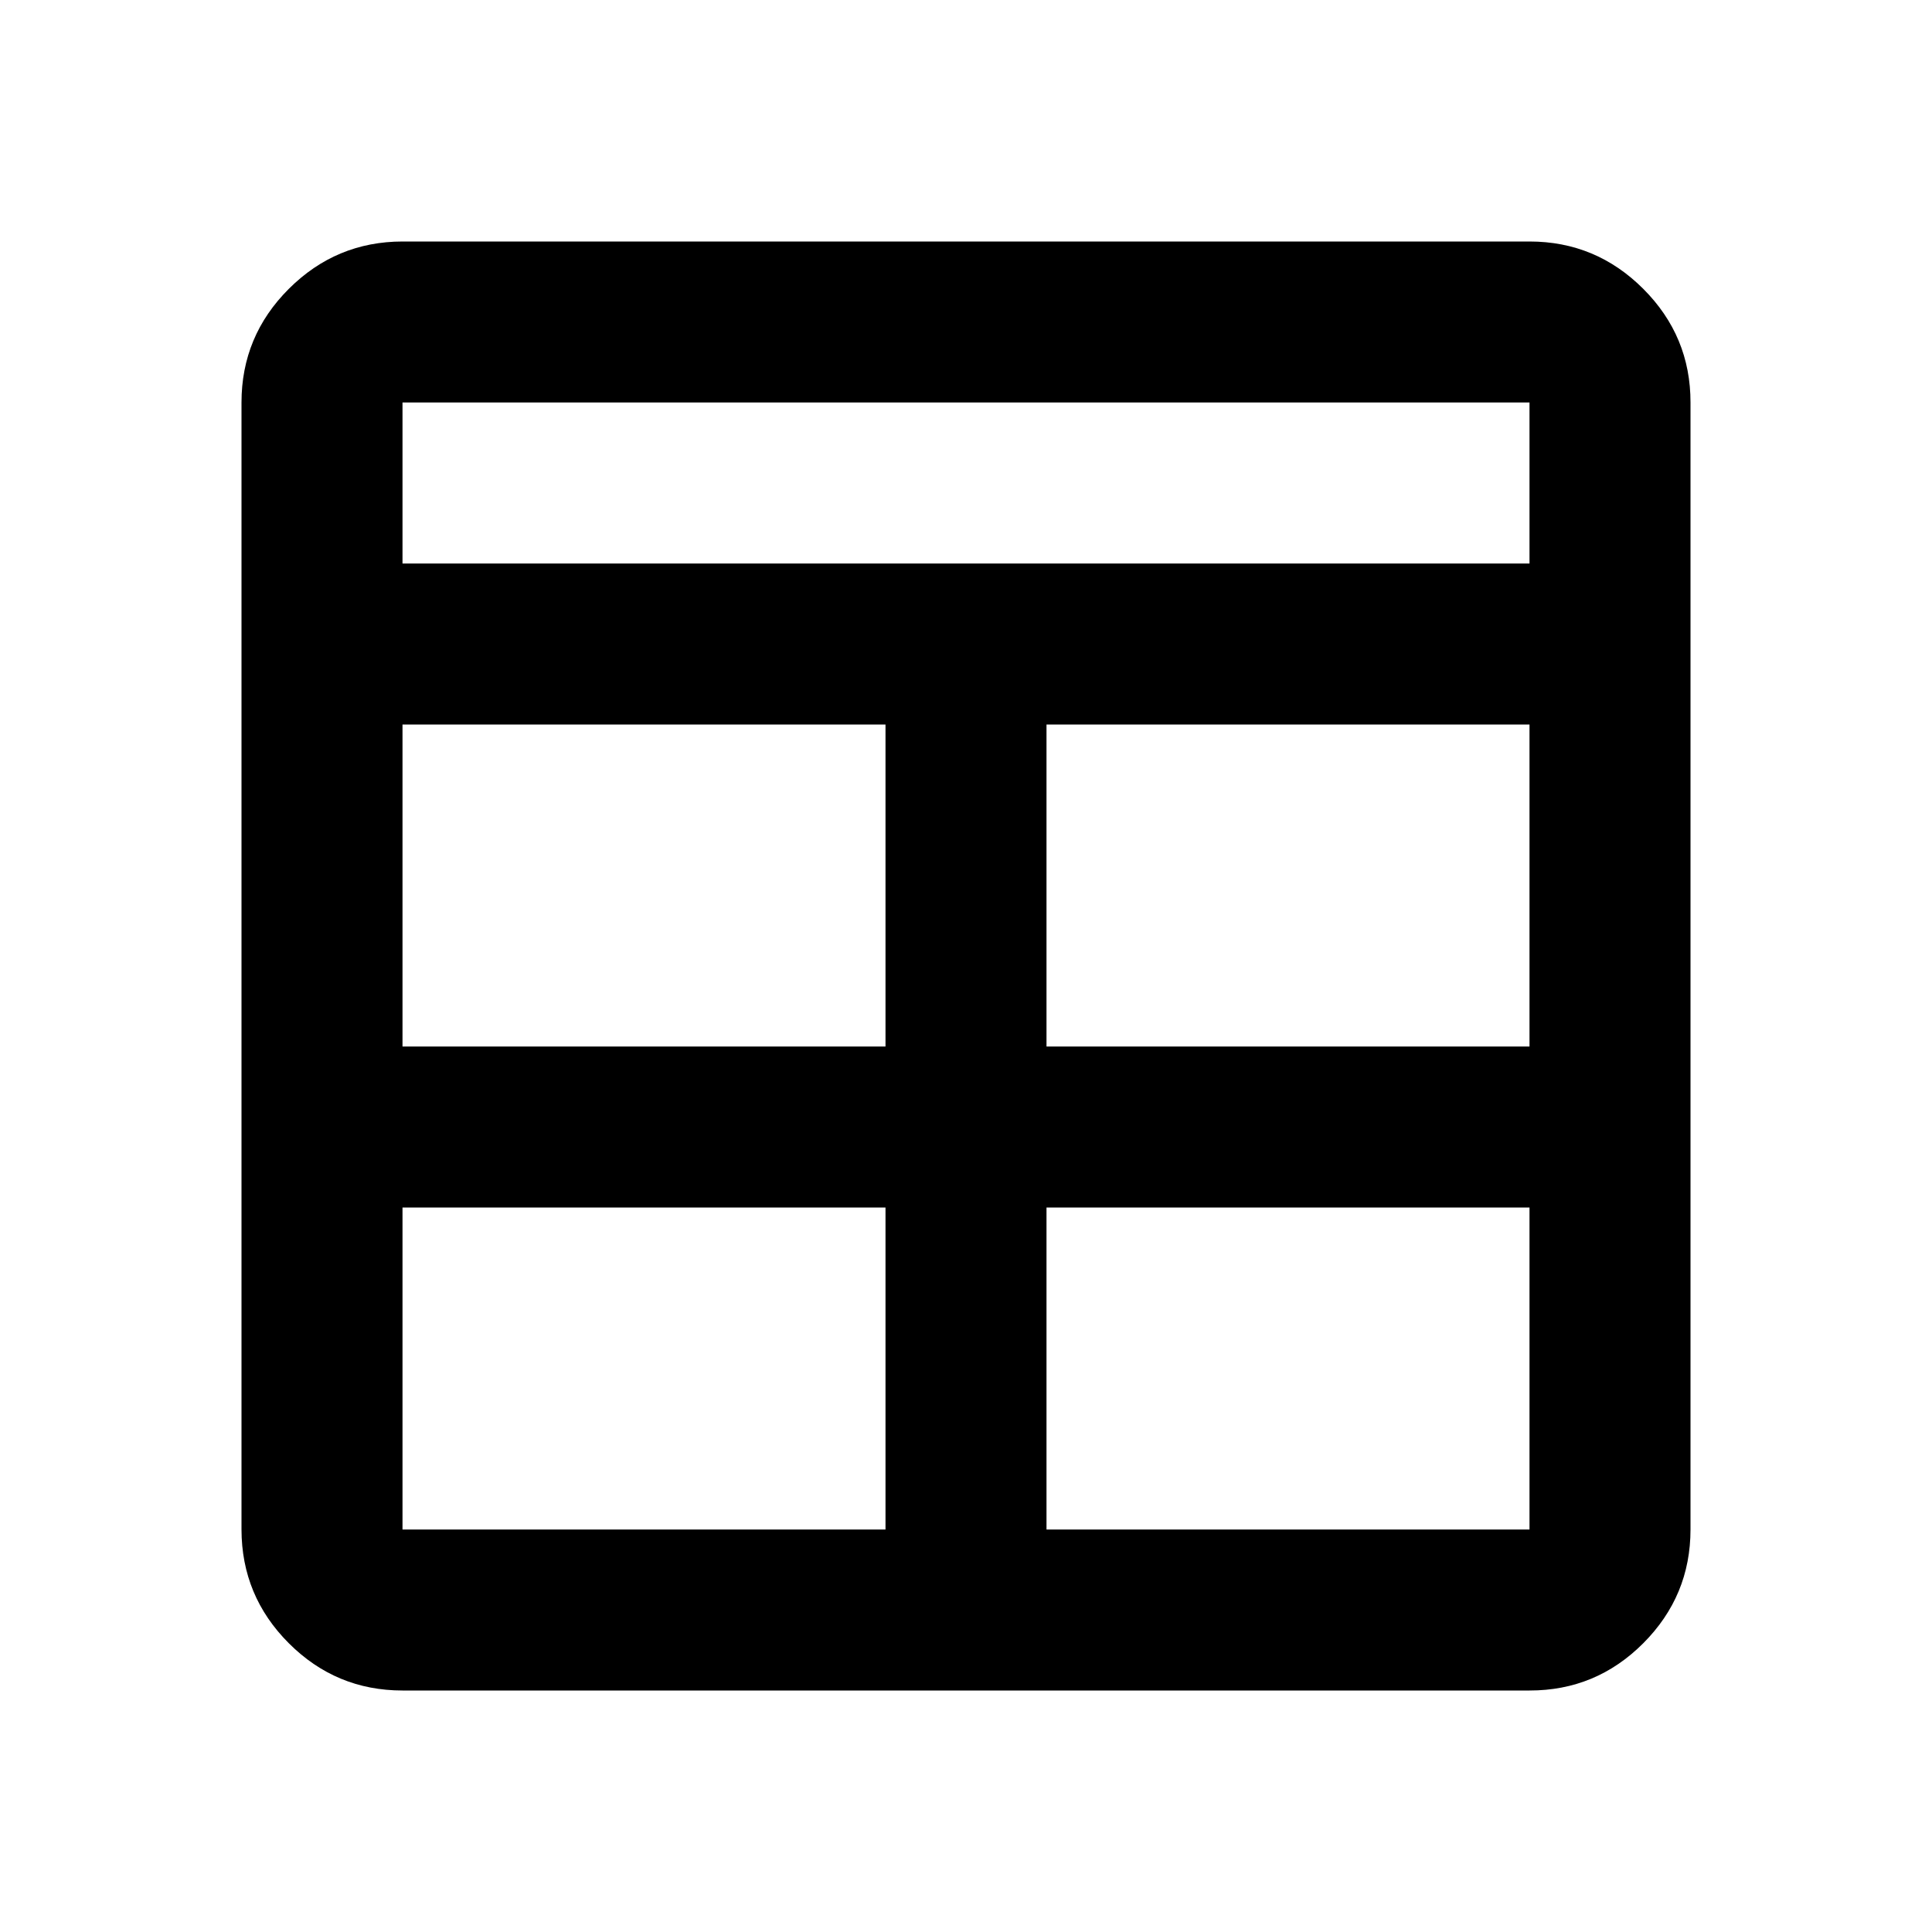
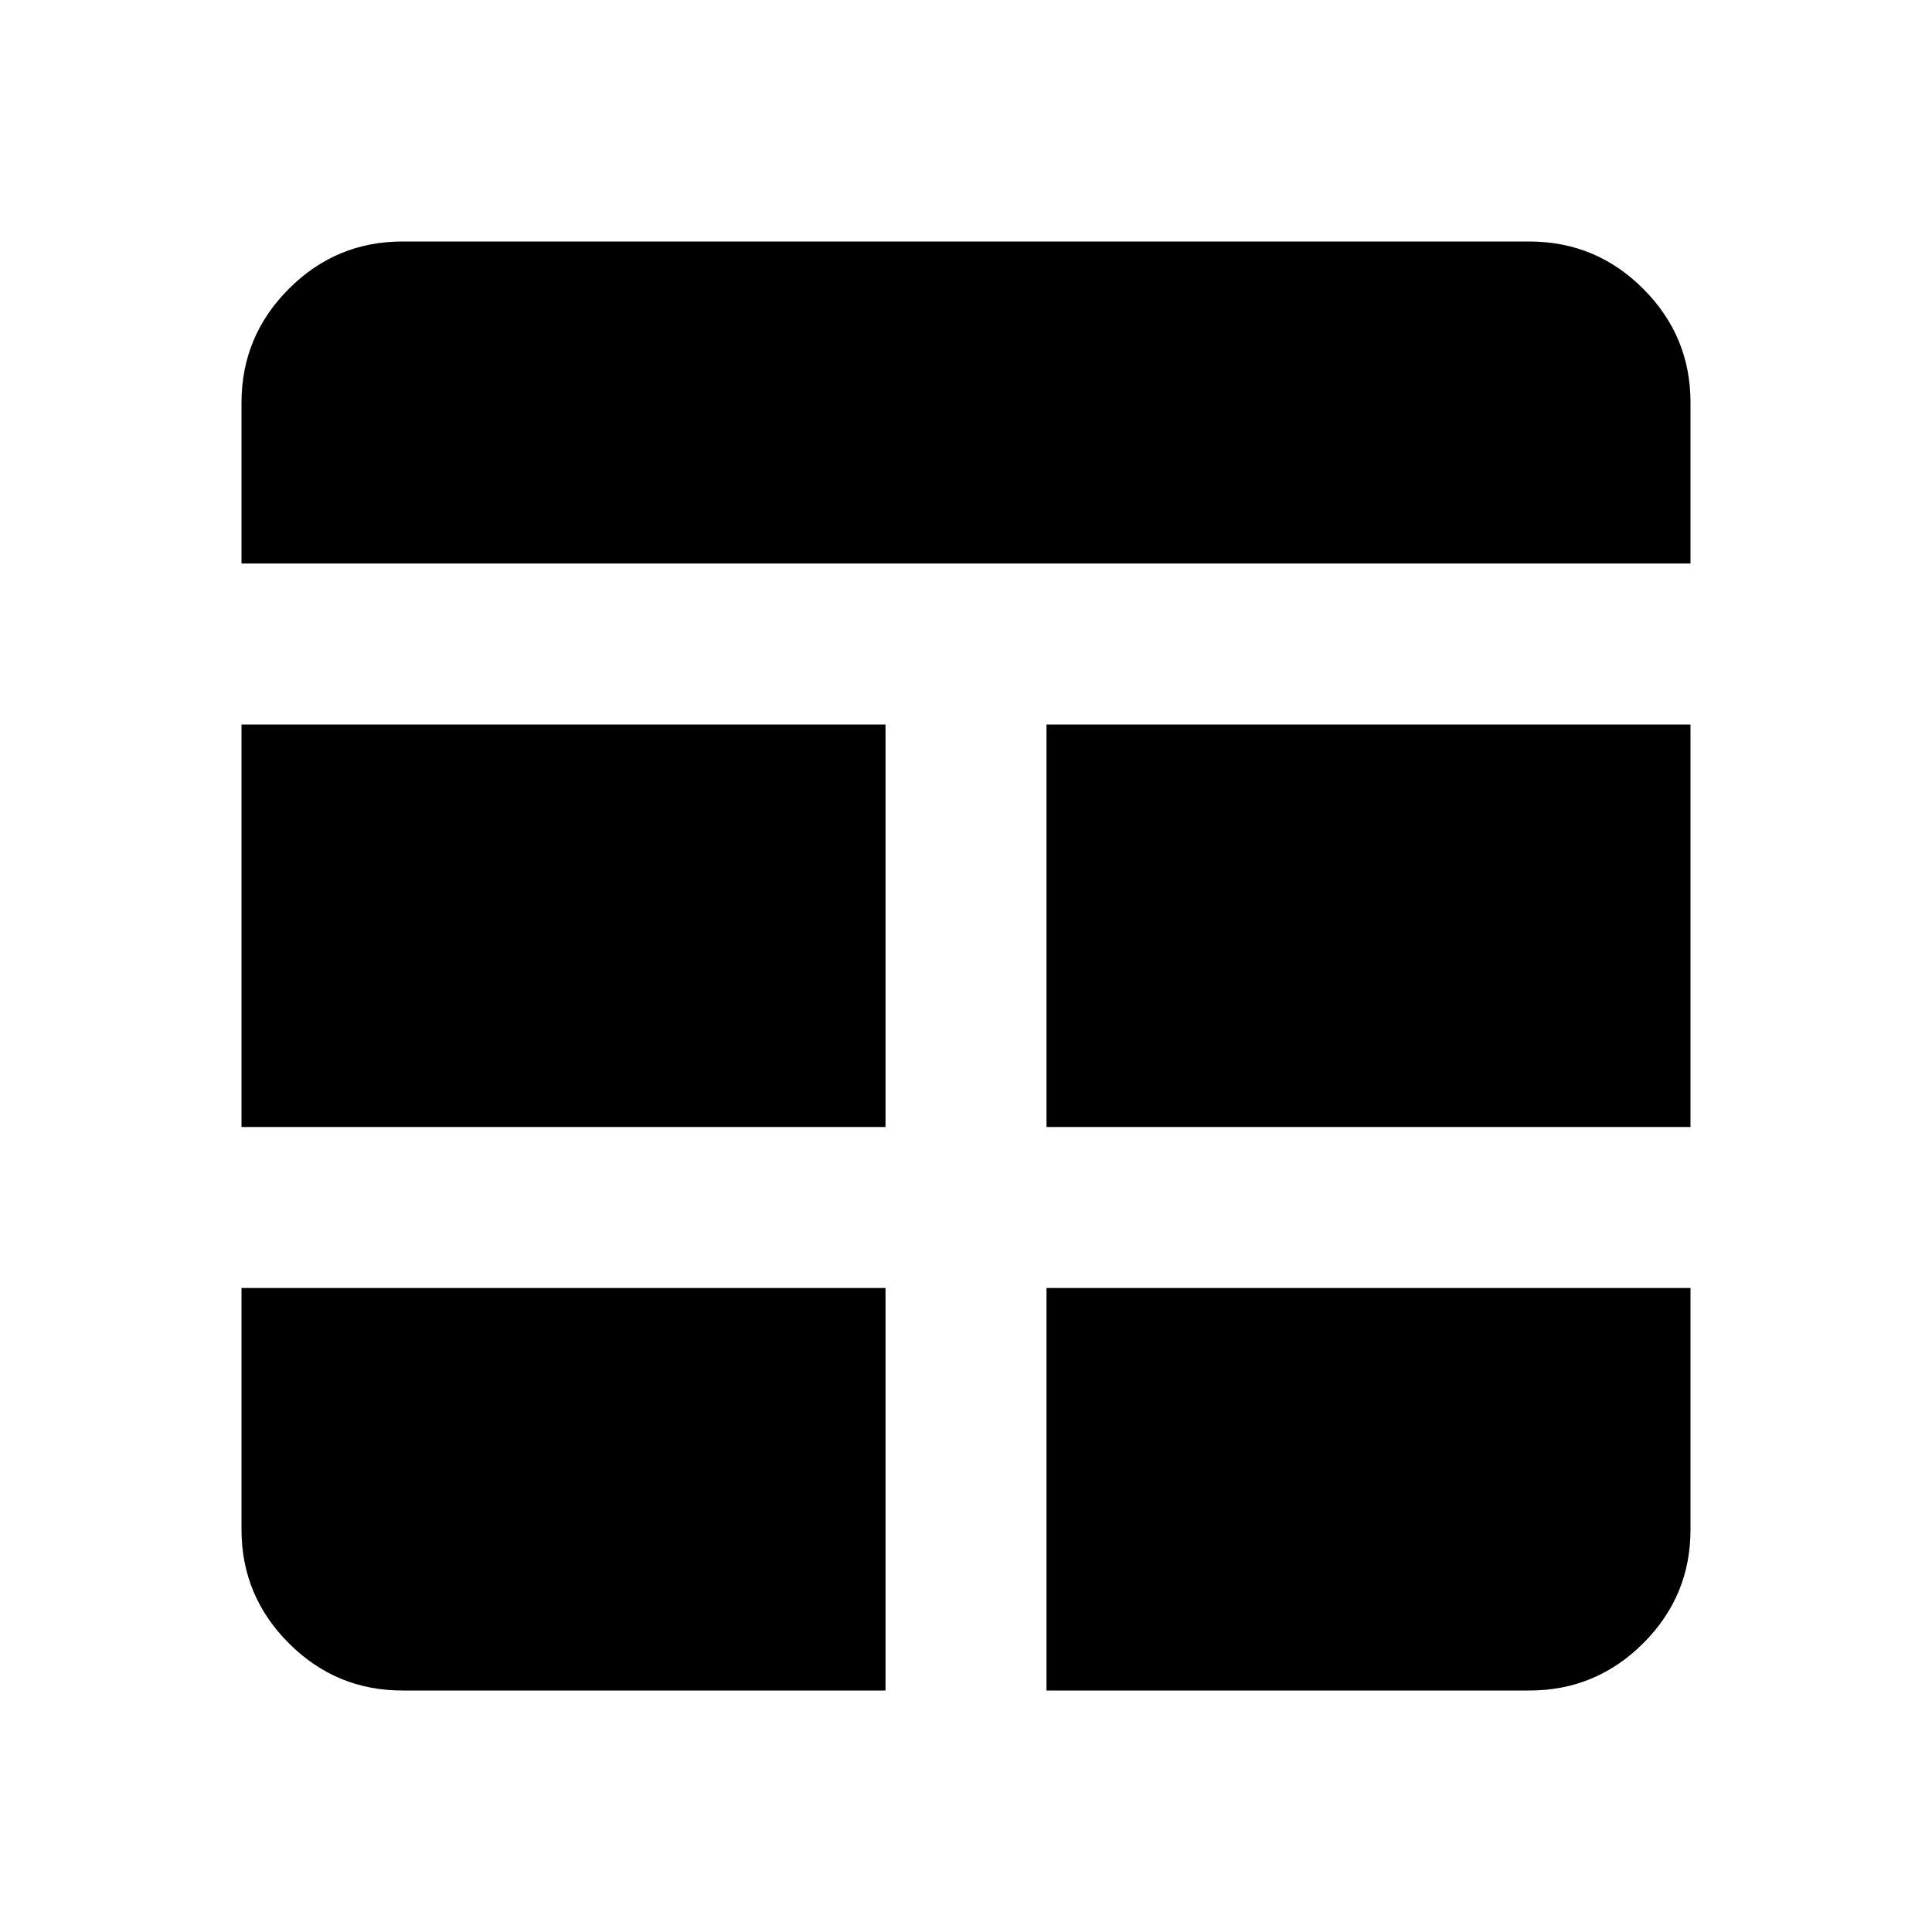
<svg xmlns="http://www.w3.org/2000/svg" width="20" height="20" viewBox="0 0 24 24">
-   <path fill="currentColor" d="M5 21q-.825 0-1.412-.587T3 19V5q0-.825.588-1.412T5 3h14q.825 0 1.413.588T21 5v14q0 .825-.587 1.413T19 21zm6-6H5v4h6zm2 0v4h6v-4zm-2-2V9H5v4zm2 0h6V9h-6zM5 7h14V5H5z" />
+   <path fill="currentColor" d="M11 16H3v3q0 .825.588 1.413T5 21h6zm2 0v5h6q.825 0 1.413-.587T21 19v-3zm-2-2V9H3v5zm2 0h8V9h-8zM3 7h18V5q0-.825-.587-1.412T19 3H5q-.825 0-1.412.588T3 5z" />
</svg>
